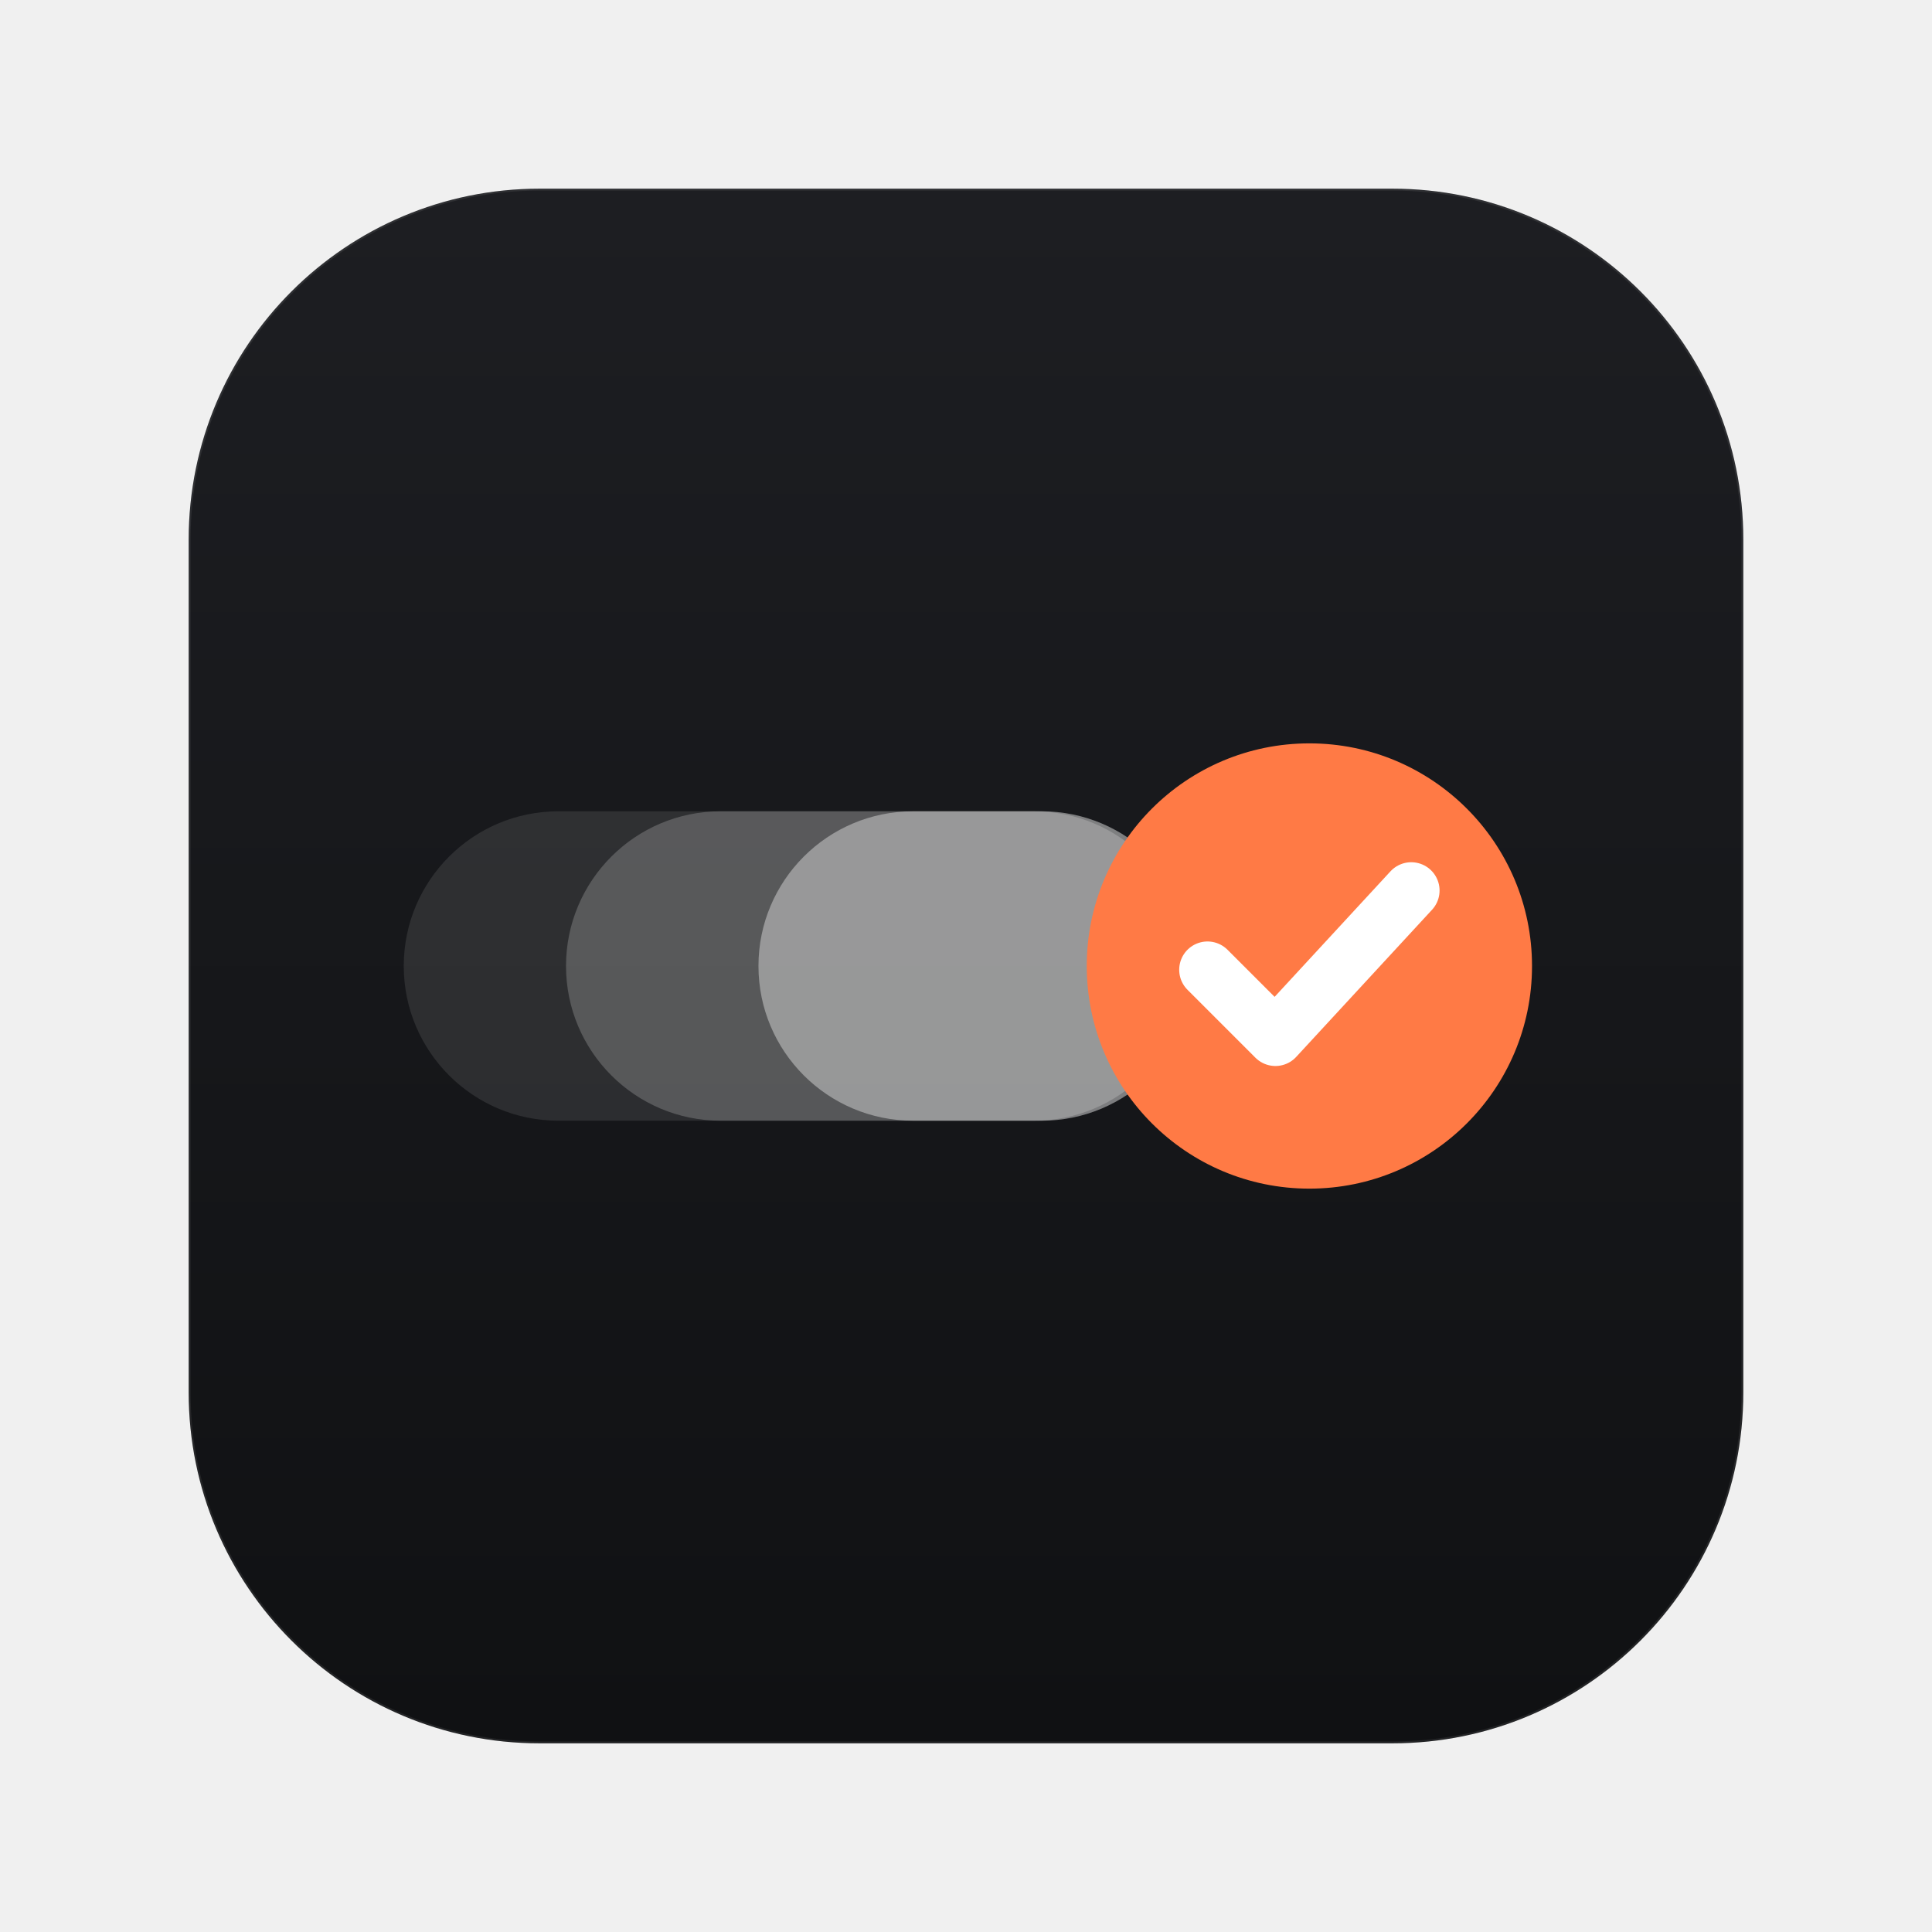
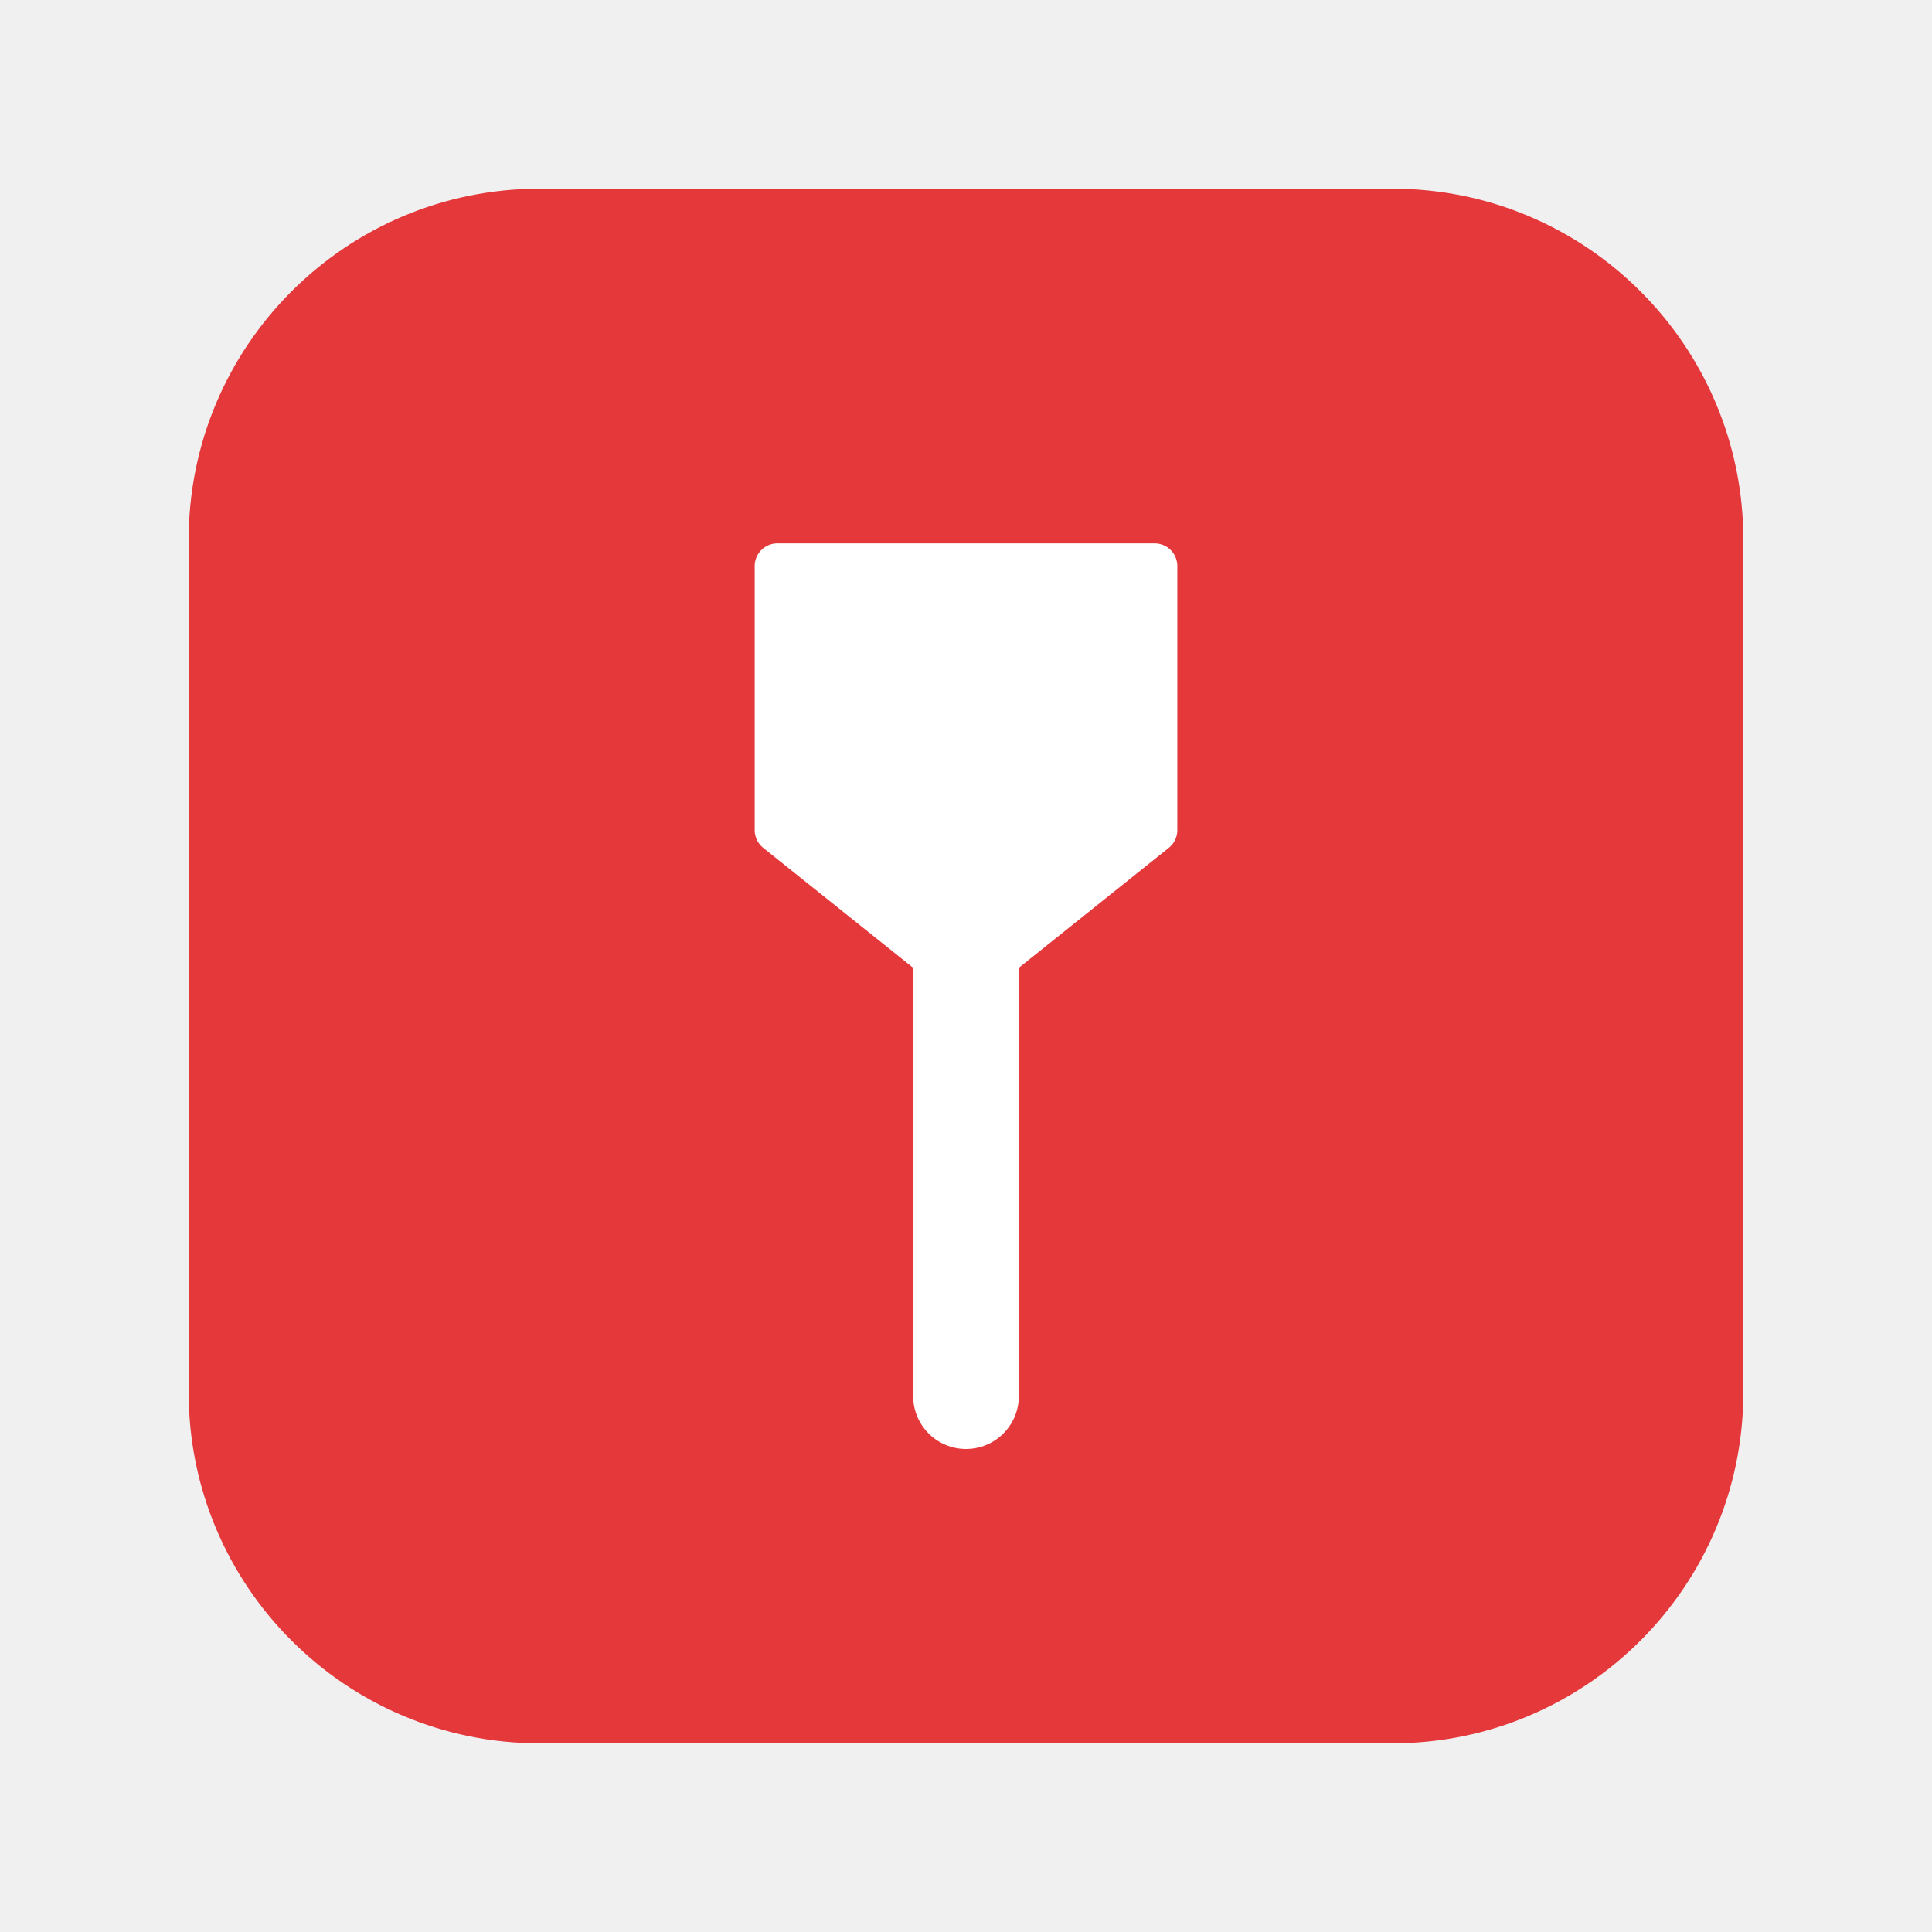
<svg xmlns="http://www.w3.org/2000/svg" width="1024" height="1024" viewBox="0 0 1024 1024">
-   <defs>
-     <linearGradient id="plate" x1="0" y1="0" x2="0" y2="1">
-       <stop offset="0" stop-color="#1D1E22" />
-       <stop offset="1" stop-color="#101113" />
-     </linearGradient>
-   </defs>
-   <rect x="100" y="100" width="824" height="824" rx="186" fill="url(#plate)" />
-   <rect x="100.5" y="100.5" width="823" height="823" rx="185.5" fill="none" stroke="#FFFFFF" stroke-opacity="0.08" />
-   <rect x="214" y="430" width="420" height="164" rx="82" fill="#FFFFFF" fill-opacity="0.10" />
-   <rect x="300" y="430" width="330" height="164" rx="82" fill="#FFFFFF" fill-opacity="0.20" />
-   <rect x="402" y="430" width="232" height="164" rx="82" fill="#FFFFFF" fill-opacity="0.38" />
-   <circle cx="694" cy="512" r="118" fill="#FF7A45" />
-   <path d="M640 514 l36 36 l72 -78" fill="none" stroke="#FFFFFF" stroke-width="30" stroke-linecap="round" stroke-linejoin="round" />
+   <rect x="100" y="100" width="824" height="824" rx="186" fill="#E5383B" />
+   <path d="M512 500 V740" fill="none" stroke="#FFFFFF" stroke-width="56" stroke-linecap="round" />
+   <path d="M412 300 H612 V440 L512 520 L412 440 Z" fill="#FFFFFF" stroke="#FFFFFF" stroke-width="24" stroke-linejoin="round" />
</svg>
